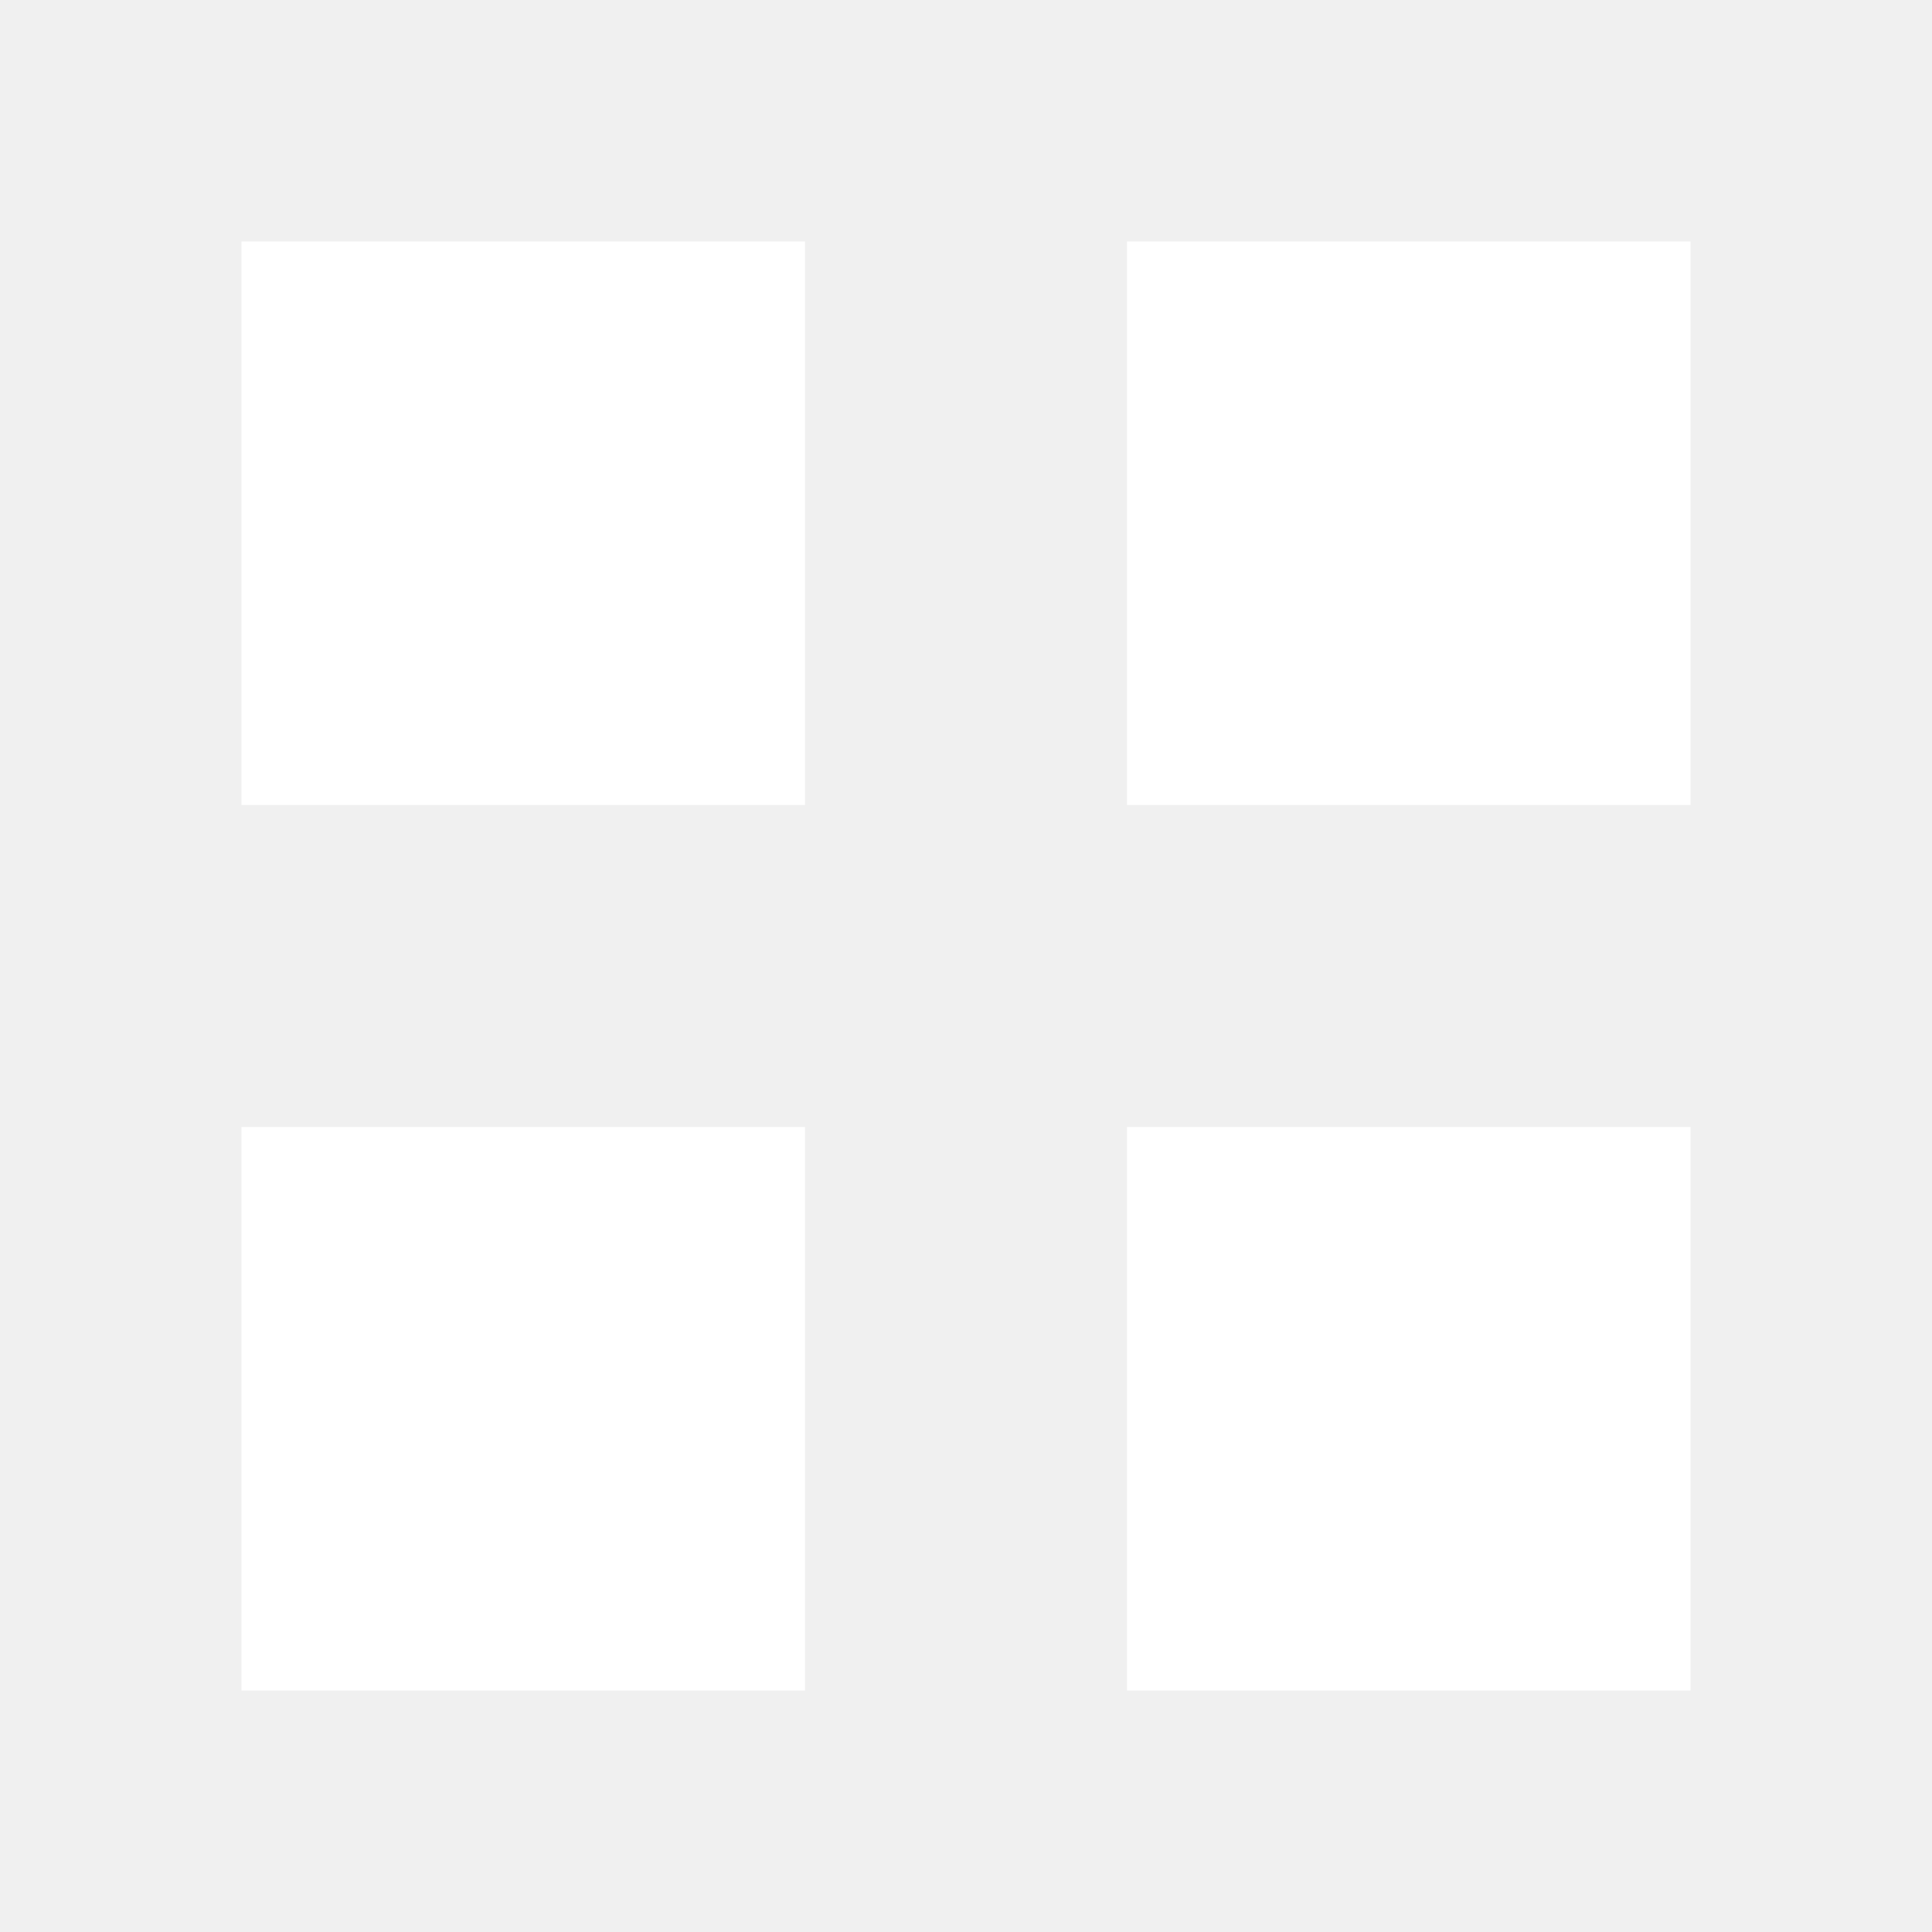
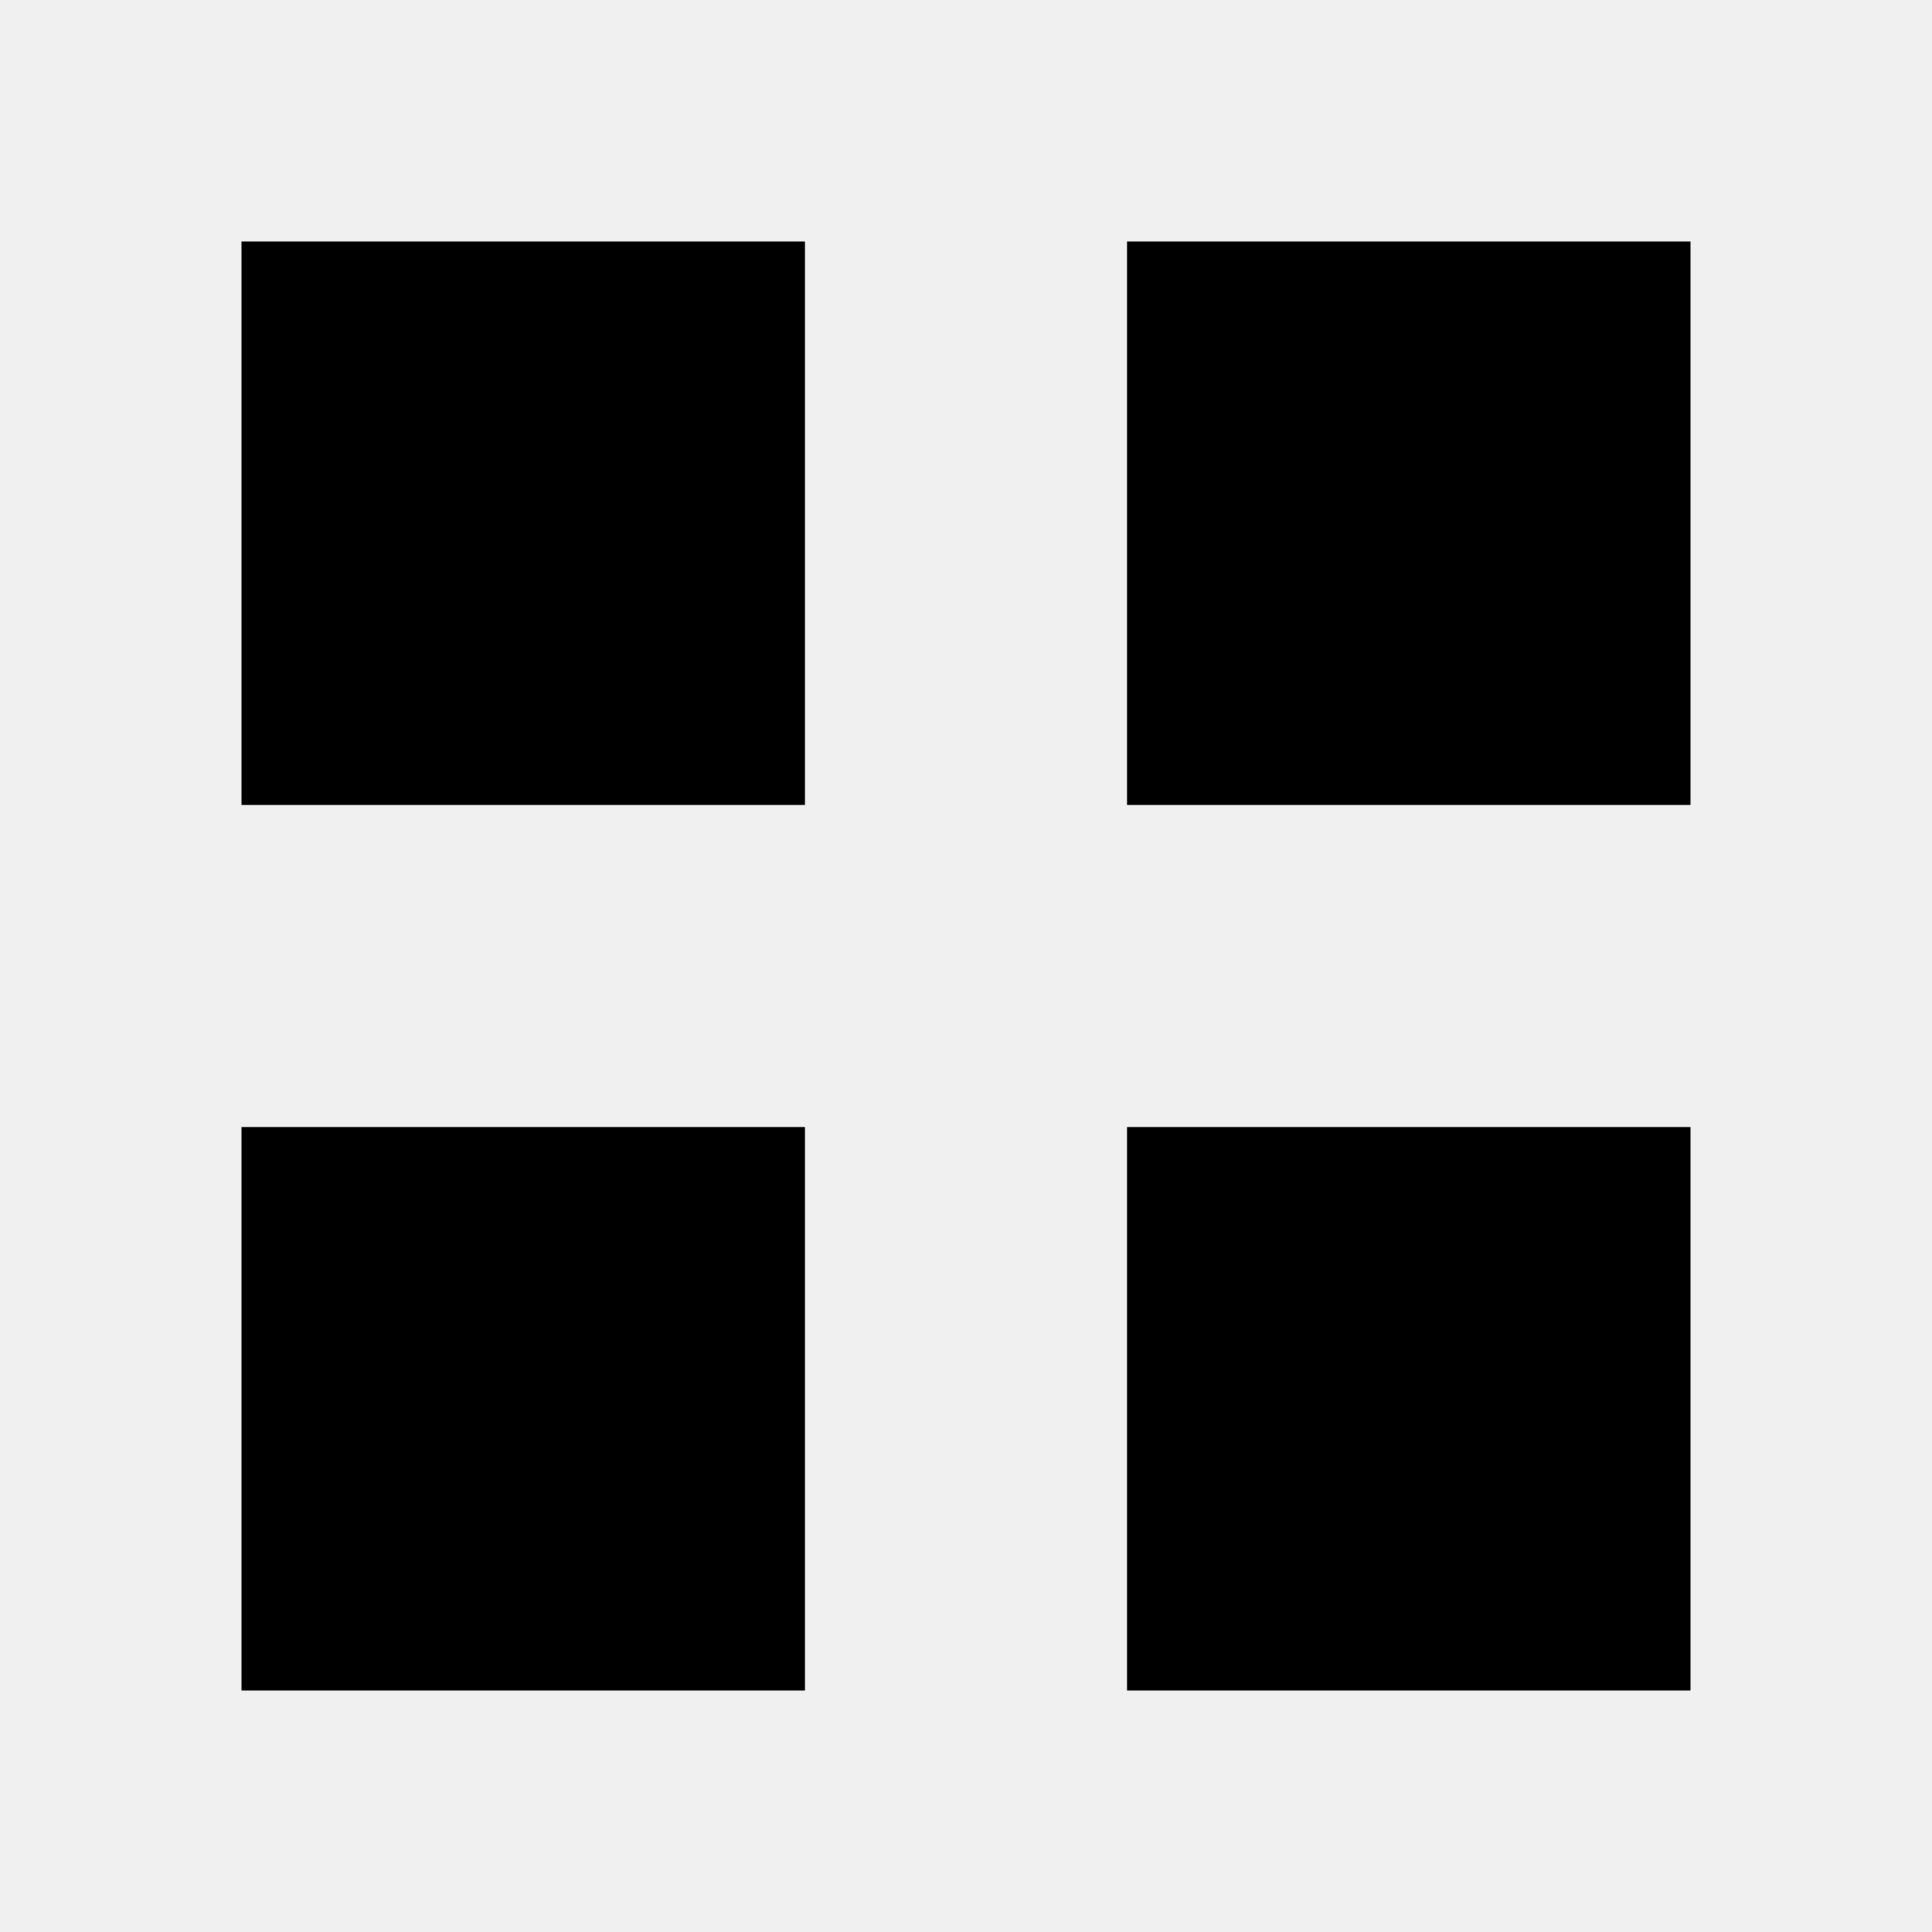
<svg xmlns="http://www.w3.org/2000/svg" width="24" height="24" viewBox="0 0 24 24" fill="none">
-   <path fill-rule="evenodd" clip-rule="evenodd" d="M3 3H10V10H3V3ZM14 3H21V10H14V3ZM3 14H10V21H3V14ZM14 14H21V21H14V14Z" fill="white" style="fill:white;fill-opacity:1;" />
+   <path fill-rule="evenodd" clip-rule="evenodd" d="M3 3H10V10H3V3ZM14 3H21V10H14V3ZM3 14H10V21H3V14ZM14 14H21V21H14V14Z" fill="currentColor" />
</svg>
